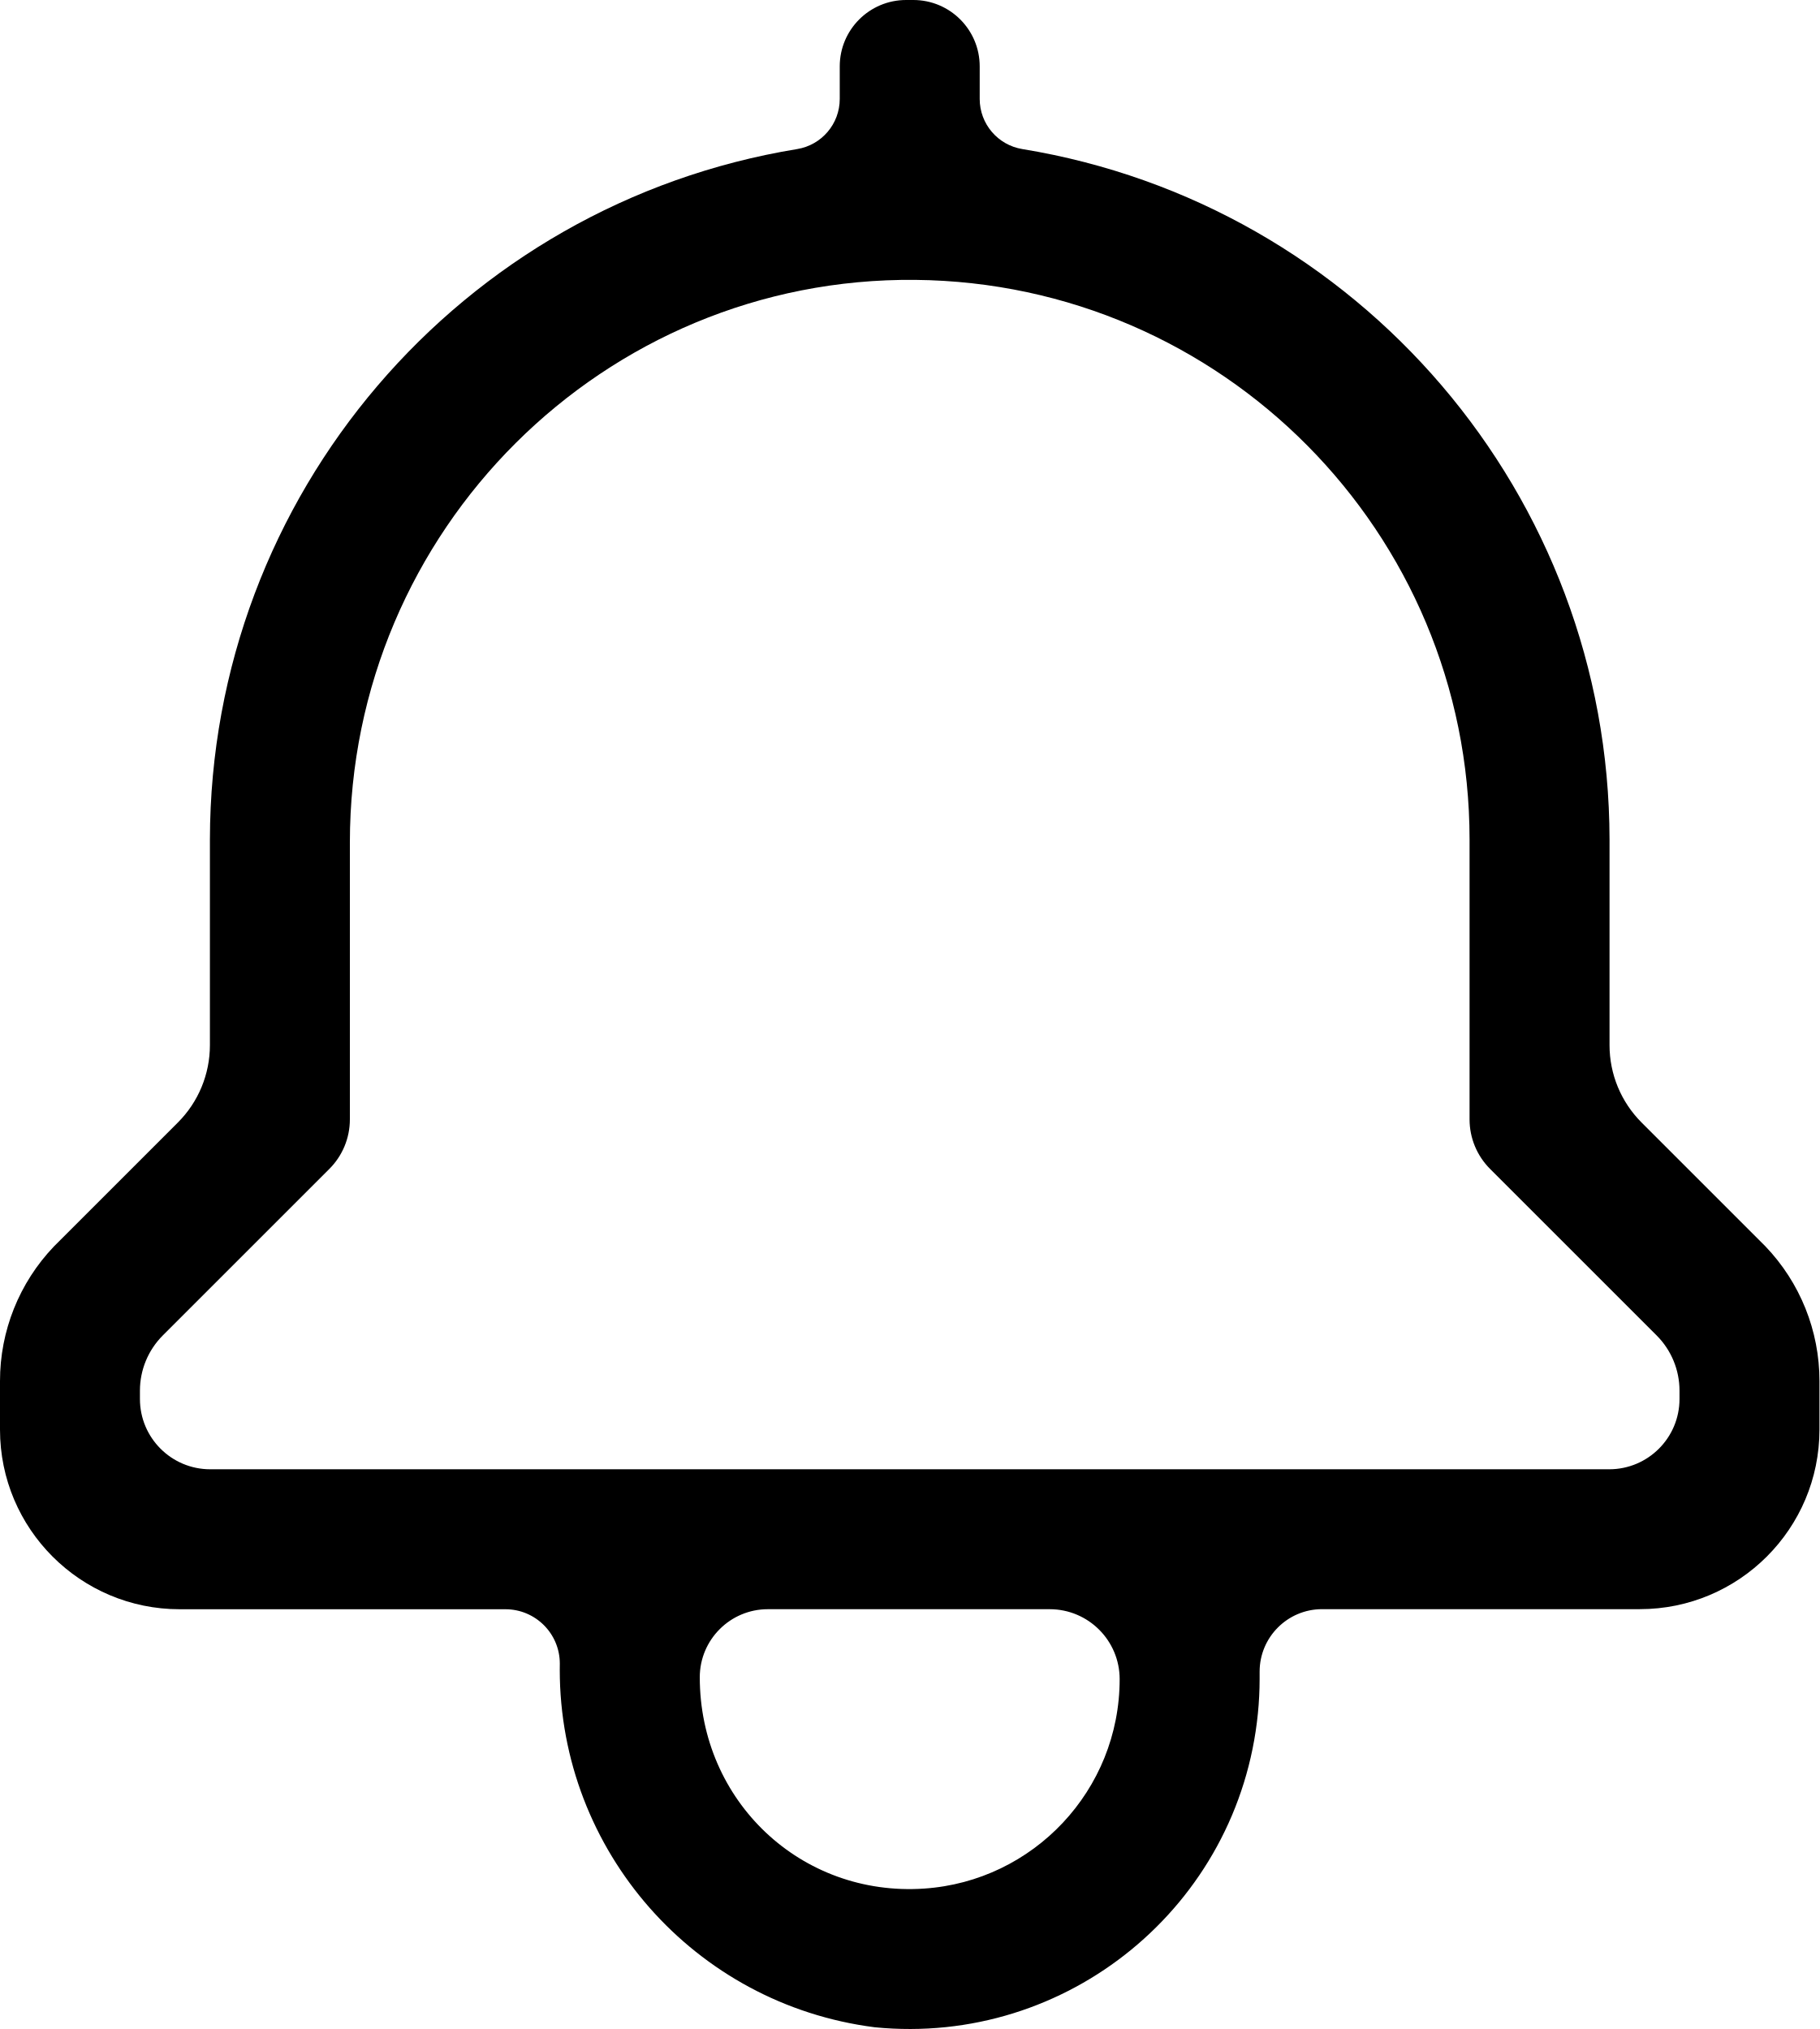
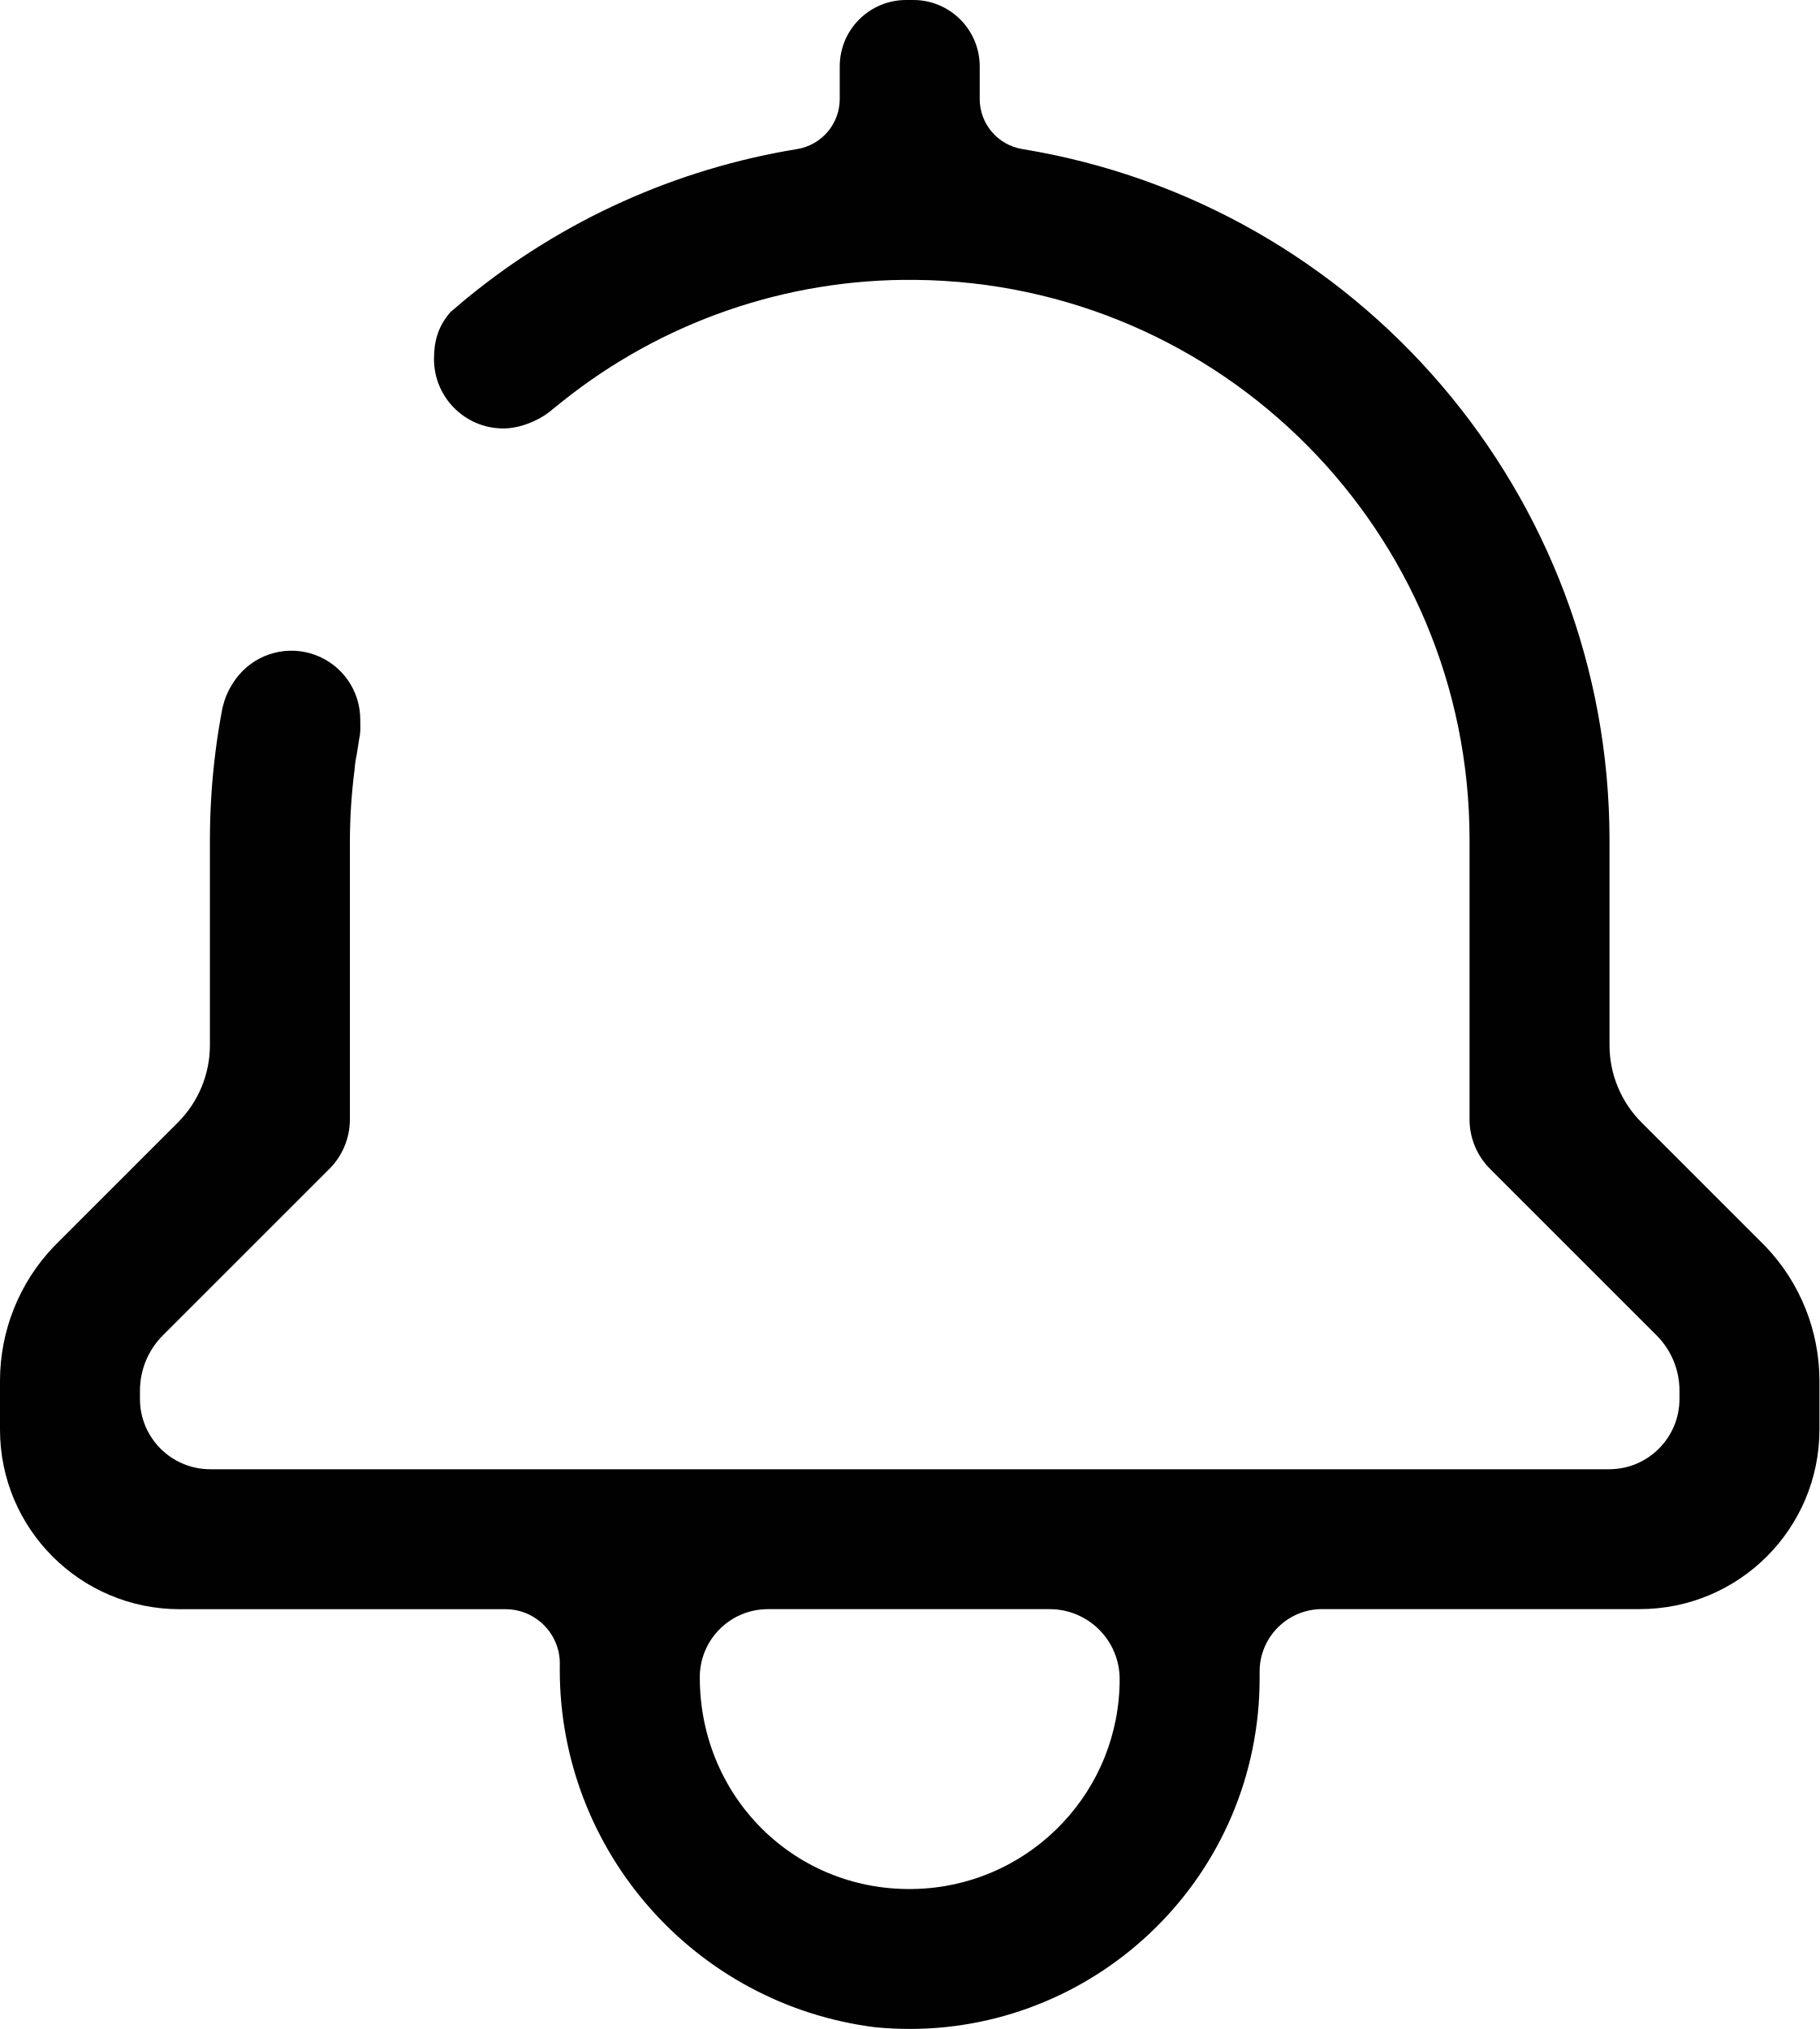
- <svg xmlns="http://www.w3.org/2000/svg" viewBox="135.45 2 2329.14 2597.93">
-   <path d="M2395.24,1597.65l-7.82-7.82-150.57-150.58a140,140,0,0,1-41-99V1077c-.55-441.37-321.34-813.73-751.64-884.12a65.05,65.05,0,0,1-54.62-64.16V87a85,85,0,0,0-85-85h-9.16a85,85,0,0,0-85,85v41.73a65.05,65.05,0,0,1-54.62,64.16C725.5,263.27,404.71,635.63,404.16,1077v263.26a140,140,0,0,1-41,99l-150.5,150.51-.07.07-7.88,7.88-.26.27a249.2,249.2,0,0,0-69,172.49v62c0,127,103,230,230,230H782.47A69.61,69.61,0,0,1,852.08,2132c-.05,2.68-.07,5.37-.07,8,0,231.85,172.38,428.3,403.2,457.71,246.47,24.44,466.08-155.55,490.52-402q2.16-21.81,2.19-43.75v-9.59a80,80,0,0,1,80-80h406.67c127,0,230-103,230-230v-62A249.18,249.18,0,0,0,2395.24,1597.65ZM1318.53,2420.13c-157.92,10.76-287.28-112.25-287.28-270.54a87.16,87.16,0,0,1,87.16-87.17h360.76a89.59,89.59,0,0,1,89.58,89.59C1568.75,2294.21,1458.31,2410.61,1318.53,2420.13ZM404.58,1883.26a90,90,0,0,1-90-90V1782.6a100,100,0,0,1,29.28-70.71l161.06-161.06,52.16-52.16a89.62,89.62,0,0,0,26.25-63.33V1080.66c0-399.22,324.7-724.24,723.89-720.3,392.48,3.88,709.45,323.24,709.45,716.64v358.34a89.6,89.6,0,0,0,26.25,63.33l52.16,52.16,161.06,161.06a100,100,0,0,1,29.28,70.71v10.66a90,90,0,0,1-90,90Z" />
+ <svg xmlns="http://www.w3.org/2000/svg" viewBox="0 0 2329.18 2598.01">
+   <defs>
+     <style>.cls-1{fill:#010101;}</style>
+   </defs>
+   <g id="Layer_2" data-name="Layer 2">
+     <g id="Notification">
+       <path class="cls-1" d="M2259.83,1595.66l-7.82-7.82-150.57-150.58a140,140,0,0,1-41-99V1075c-.55-441.37-321.34-813.73-751.64-884.12a65.05,65.05,0,0,1-54.62-64.16V85a85,85,0,0,0-85-85H1160a85,85,0,0,0-85,85v41.73a65.05,65.05,0,0,1-54.62,64.16A894.12,894.12,0,0,0,599,380.75l-.22.19c-1.22,1-2.49,2.08-3.79,3.1q-9.25,7.65-18.3,15.53c-16.93,19.42-21.1,39.26-21.1,60.22a88.82,88.82,0,0,0,88.83,88.82c20.58,0,44-9.5,59.07-21.25,1.62-1.46,5.06-4.18,8.2-6.69l.17-.13q2.52-2.09,5.06-4.11l.1-.09.18-.15a8.69,8.69,0,0,1,.84-.66,710.89,710.89,0,0,1,453.76-157.16c392.48,3.88,709.45,323.24,709.45,716.64v358.34a89.6,89.6,0,0,0,26.25,63.33l52.16,52.16,161.06,161.06a100,100,0,0,1,29.28,70.71v10.66a90,90,0,0,1-90,90H269.17a90,90,0,0,1-90-90v-10.66a100,100,0,0,1,29.28-70.71l161.06-161.06,52.16-52.16a89.62,89.62,0,0,0,26.25-63.33V1078.67a726.84,726.84,0,0,1,6-93.26,132.9,132.9,0,0,1,2.75-19.25L457,964l2.95-18.67c.38-1.8.28-1.6.68-3.39,1-5.37.57-14.92.57-20.58A88.15,88.15,0,0,0,306,864.11c-8.81,10.31-16.79,24.66-20.11,38.26-.31,1.4-1.18,4.53-1.18,4.53a895.13,895.13,0,0,0-14.07,110.33q-1.87,28.66-1.92,57.78v263.26a140,140,0,0,1-41,99L77.24,1587.77l-.07.07-7.88,7.88L69,1596A249.2,249.2,0,0,0,0,1768.48v62c0,127,103,230,230,230H647.06A69.61,69.61,0,0,1,716.67,2130c0,2.68-.07,5.37-.07,8,0,231.85,172.38,428.3,403.2,457.71,246.47,24.44,466.08-155.55,490.52-402q2.16-21.81,2.19-43.75v-9.59a80,80,0,0,1,80-80h406.67c127,0,230-103,230-230v-62A249.18,249.18,0,0,0,2259.83,1595.66ZM1183.12,2418.14c-157.92,10.76-287.28-112.25-287.28-270.54A87.16,87.16,0,0,1,983,2060.43h360.76a89.59,89.59,0,0,1,89.58,89.59C1433.34,2292.22,1322.9,2408.62,1183.12,2418.14Z" />
+     </g>
+   </g>
</svg>
